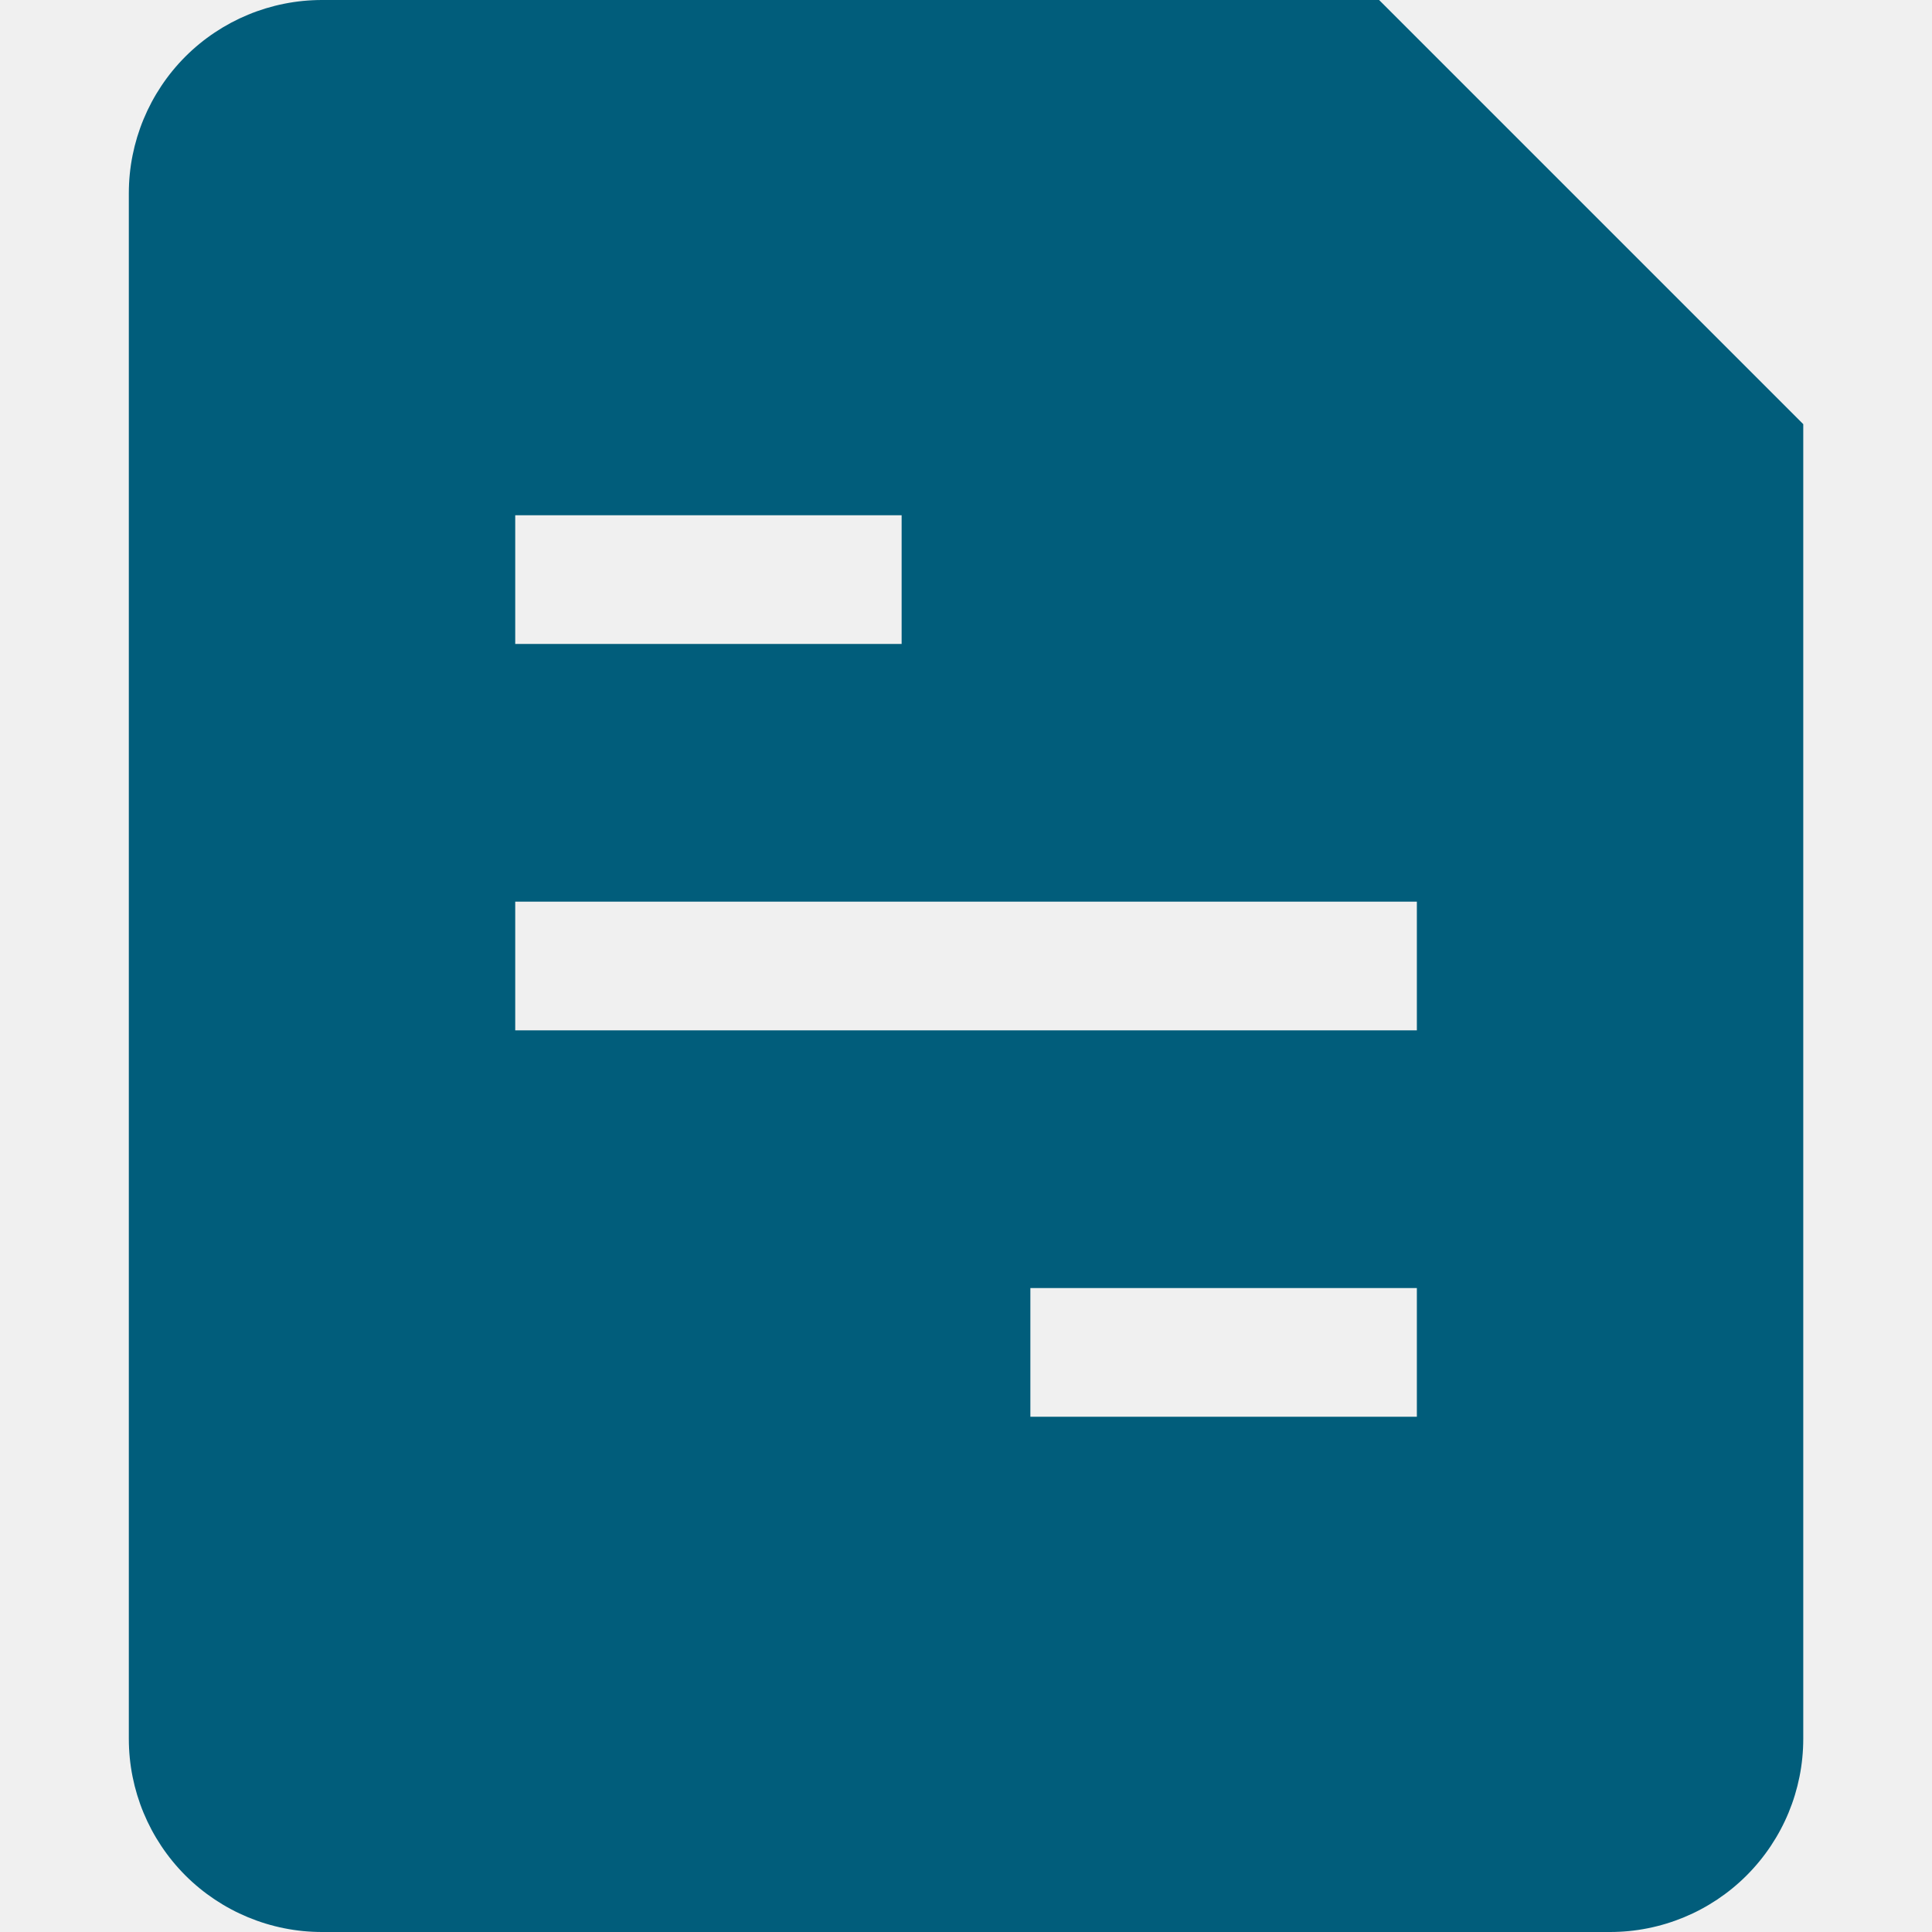
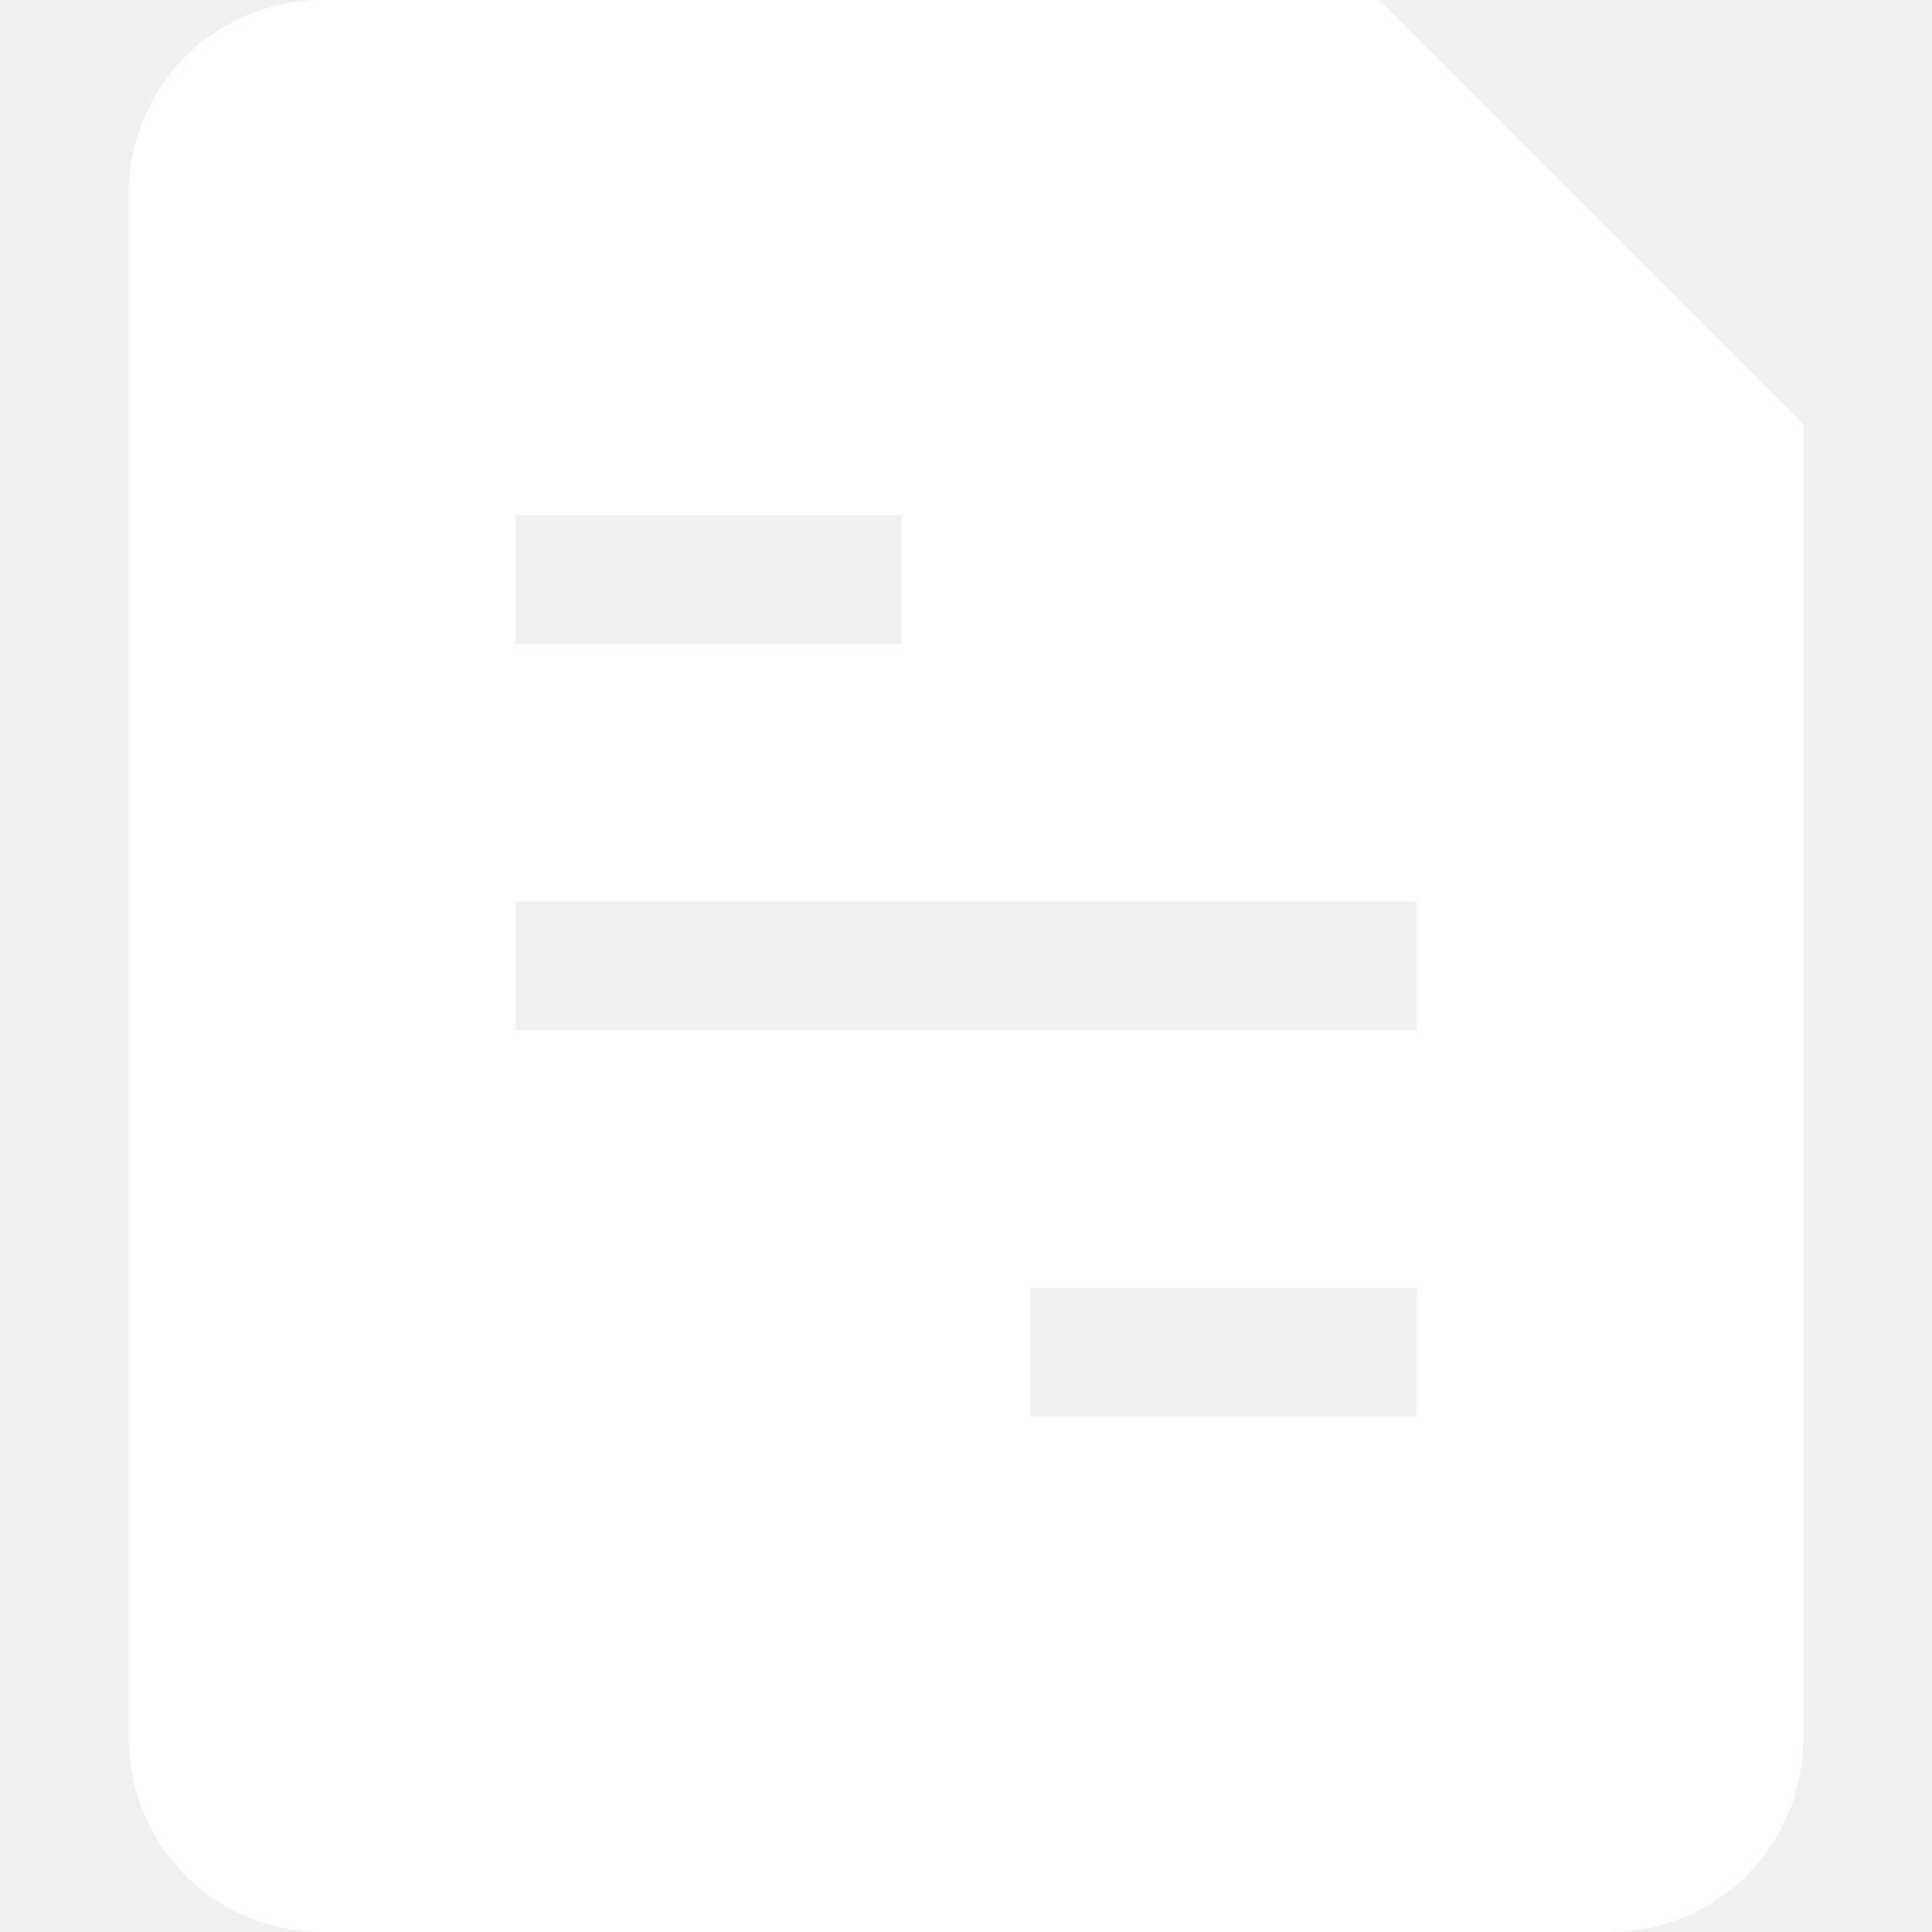
<svg xmlns="http://www.w3.org/2000/svg" width="22" height="22" viewBox="0 0 22 22" fill="none">
-   <path fill-rule="evenodd" clip-rule="evenodd" d="M1.467 2.2C1.467 1.617 1.699 1.057 2.111 0.644C2.524 0.232 3.083 0 3.667 0L15.704 0L20.534 4.83V19.8C20.534 20.384 20.302 20.943 19.889 21.356C19.477 21.768 18.917 22 18.334 22H3.667C3.083 22 2.524 21.768 2.111 21.356C1.699 20.943 1.467 20.384 1.467 19.8V2.2ZM5.867 5.867H10.267V7.333H5.867V5.867ZM16.134 10.267H5.867V11.733H16.134V10.267ZM16.134 14.667H11.733V16.133H16.134V14.667Z" fill="#015D7B" />
+   <path fill-rule="evenodd" clip-rule="evenodd" d="M1.467 2.2C1.467 1.617 1.699 1.057 2.111 0.644C2.524 0.232 3.083 0 3.667 0L15.704 0L20.534 4.83V19.8C20.534 20.384 20.302 20.943 19.889 21.356C19.477 21.768 18.917 22 18.334 22H3.667C3.083 22 2.524 21.768 2.111 21.356C1.699 20.943 1.467 20.384 1.467 19.8V2.2ZM5.867 5.867H10.267V7.333H5.867V5.867ZM16.134 10.267H5.867V11.733H16.134V10.267ZM16.134 14.667H11.733V16.133H16.134V14.667Z" fill="#FFF" />
</svg>
